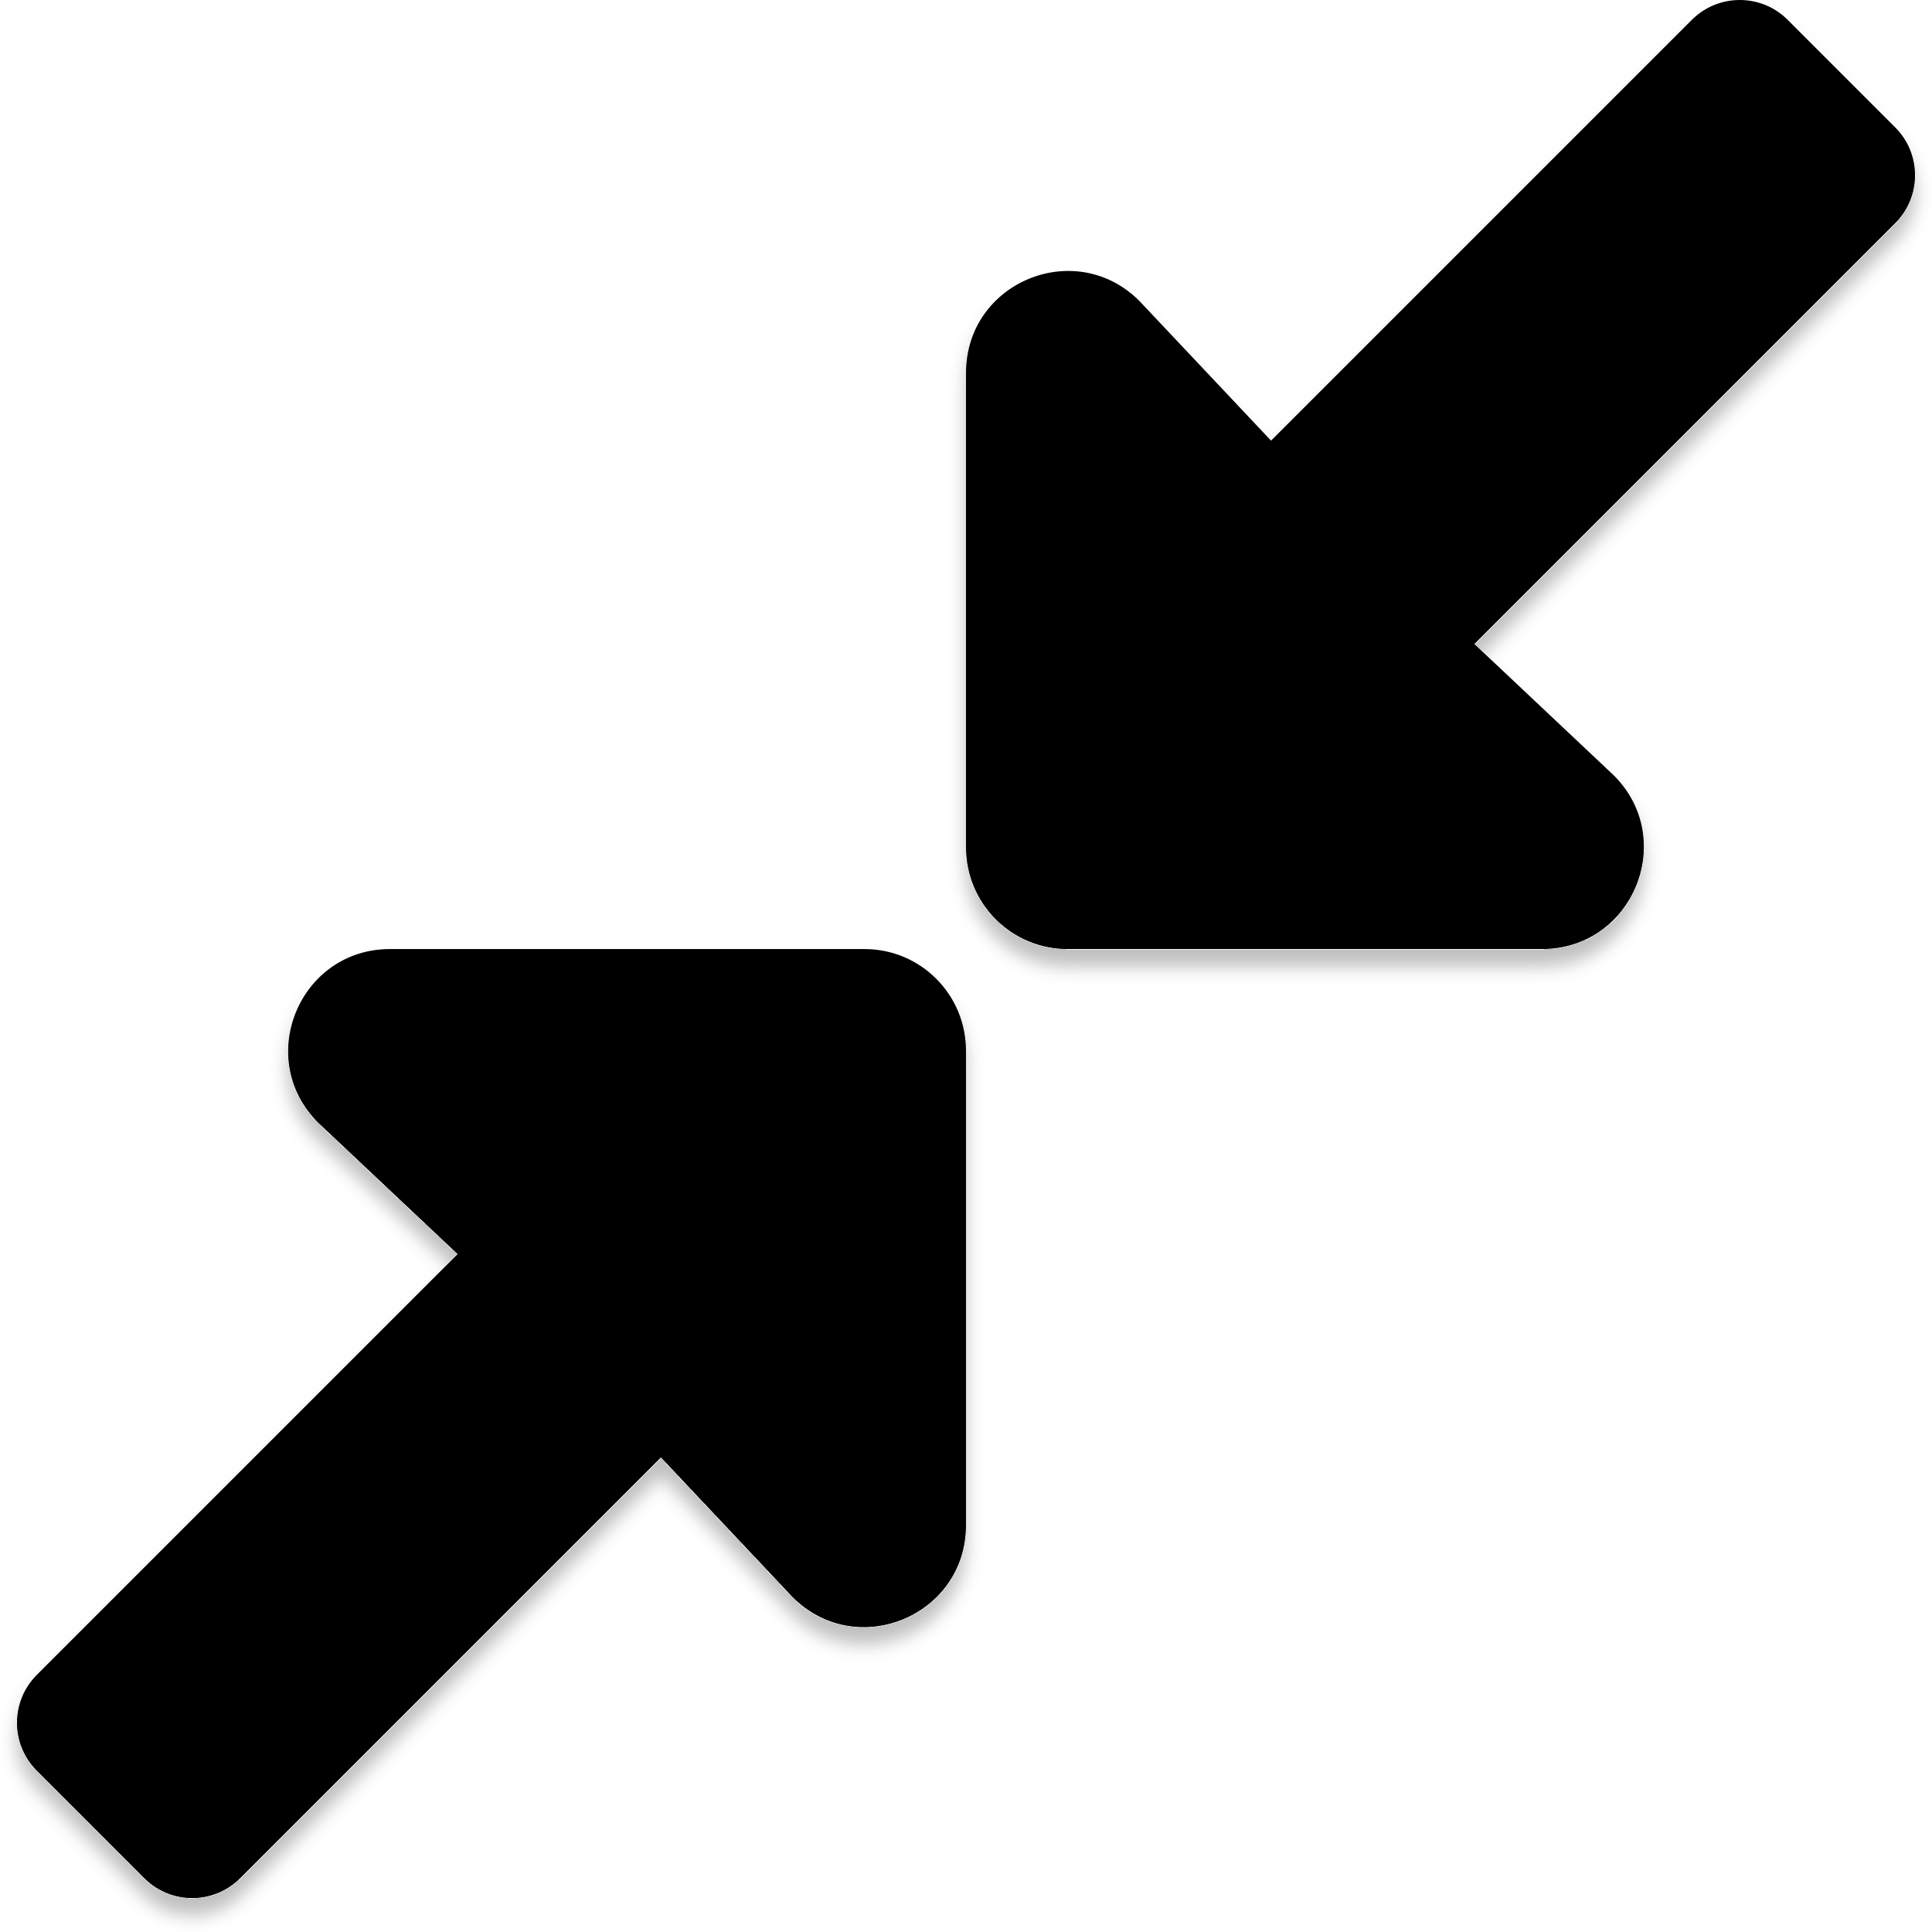
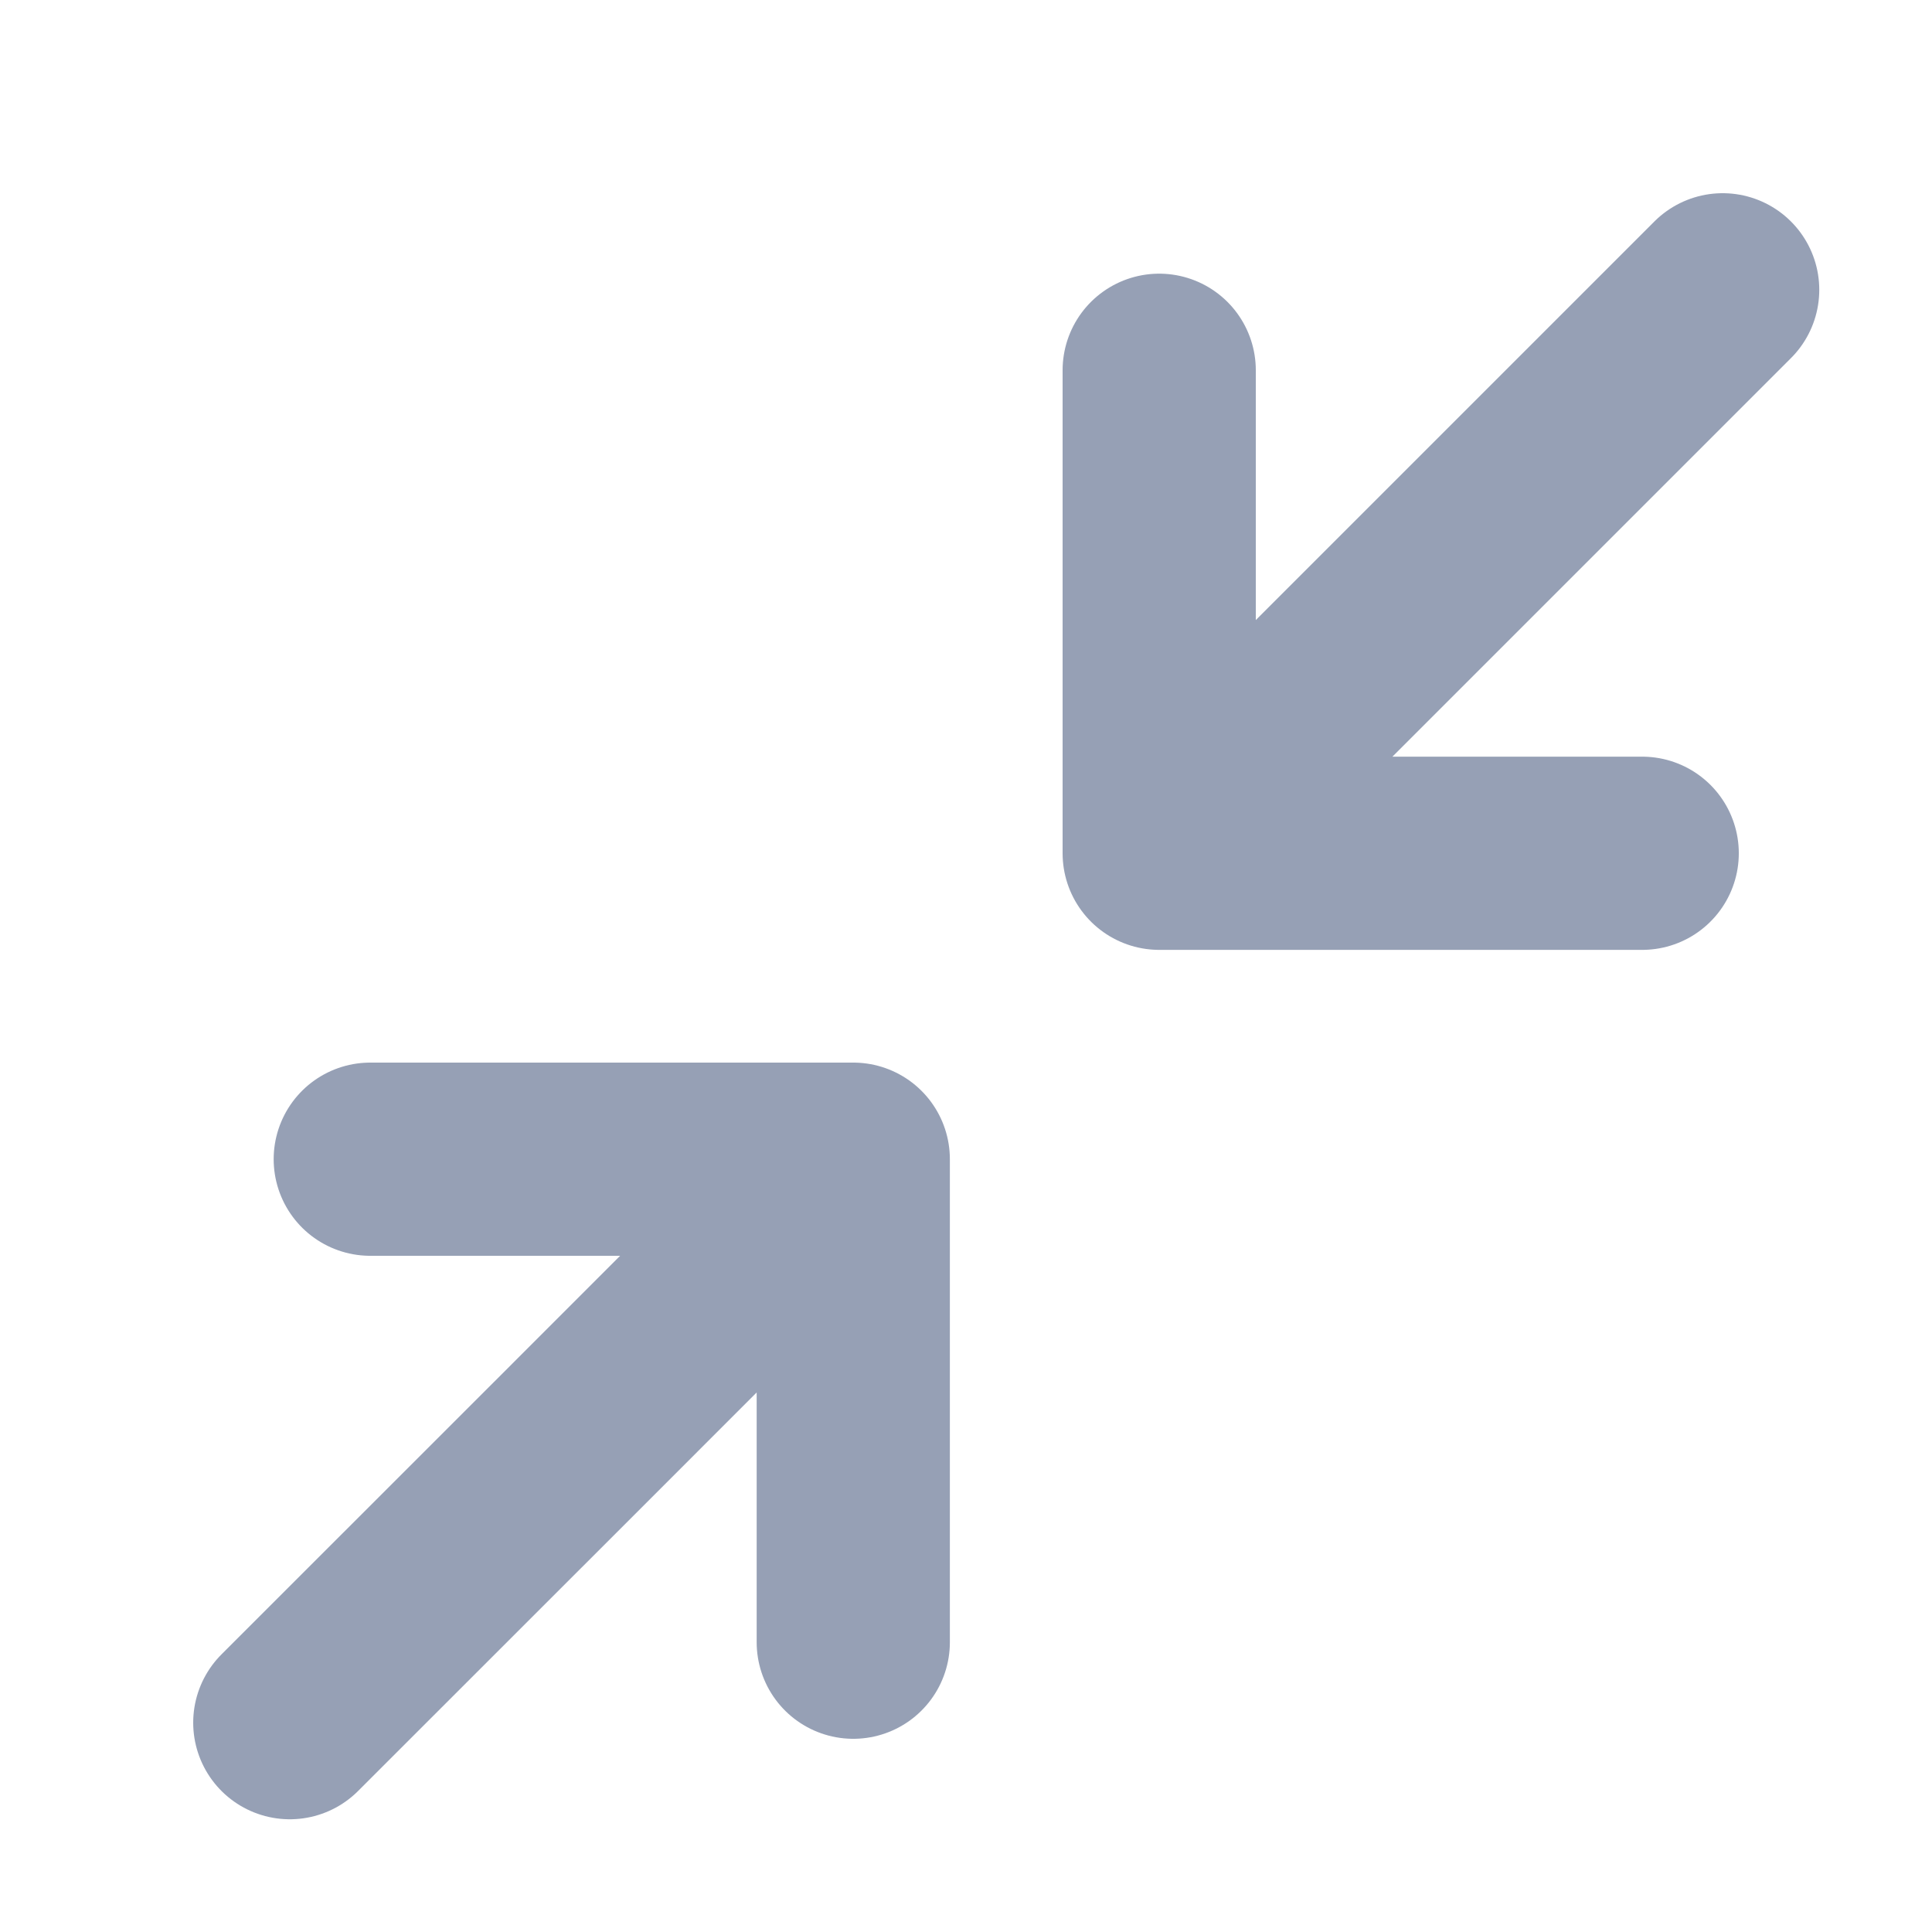
- <svg xmlns="http://www.w3.org/2000/svg" width="456" height="456" viewBox="0 0 456 456" fill="none">
-   <g filter="url(#filter0_d_1689_6)">
-     <path d="M8.686 395.314L108 296L75.078 264.971C59.958 249.851 70.666 224 92.048 224H204.048C217.303 224 228 234.745 228 248V360C228 381.382 202.197 392.09 187.078 376.971L156 344L56.686 443.314C50.438 449.562 40.307 449.562 34.059 443.314L8.686 417.941C2.438 411.693 2.438 401.562 8.686 395.314V395.314ZM447.314 52.686L348 152L380.922 183.029C396.042 198.149 385.334 224 363.952 224H251.952C238.697 224 228 213.255 228 200V88C228 66.618 253.803 55.91 268.922 71.029L300 104L399.314 4.686C405.562 -1.562 415.693 -1.562 421.941 4.686L447.314 30.059C453.562 36.307 453.562 46.438 447.314 52.686V52.686Z" fill="black" />
-   </g>
-   <defs>
-     <filter id="filter0_d_1689_6" x="0" y="0" width="456" height="456" filterUnits="userSpaceOnUse" color-interpolation-filters="sRGB">
-       <feFlood flood-opacity="0" result="BackgroundImageFix" />
-       <feColorMatrix in="SourceAlpha" type="matrix" values="0 0 0 0 0 0 0 0 0 0 0 0 0 0 0 0 0 0 127 0" result="hardAlpha" />
-       <feOffset dy="4" />
-       <feGaussianBlur stdDeviation="2" />
-       <feComposite in2="hardAlpha" operator="out" />
-       <feColorMatrix type="matrix" values="0 0 0 0 0 0 0 0 0 0 0 0 0 0 0 0 0 0 0.25 0" />
-       <feBlend mode="normal" in2="BackgroundImageFix" result="effect1_dropShadow_1689_6" />
-       <feBlend mode="normal" in="SourceGraphic" in2="effect1_dropShadow_1689_6" result="shape" />
-     </filter>
-   </defs>
+ <svg xmlns="http://www.w3.org/2000/svg" width="20" height="20" viewBox="0 0 20 20" fill="none">
+   <path d="M3.833 12H8.833M8.833 12V17M8.833 12L5.917 14.917L3 17.833M17 8.833H12M12 8.833V3.833M12 8.833L17.833 3" stroke="#96A0B5" stroke-width="2" stroke-linecap="round" stroke-linejoin="round" />
</svg>
